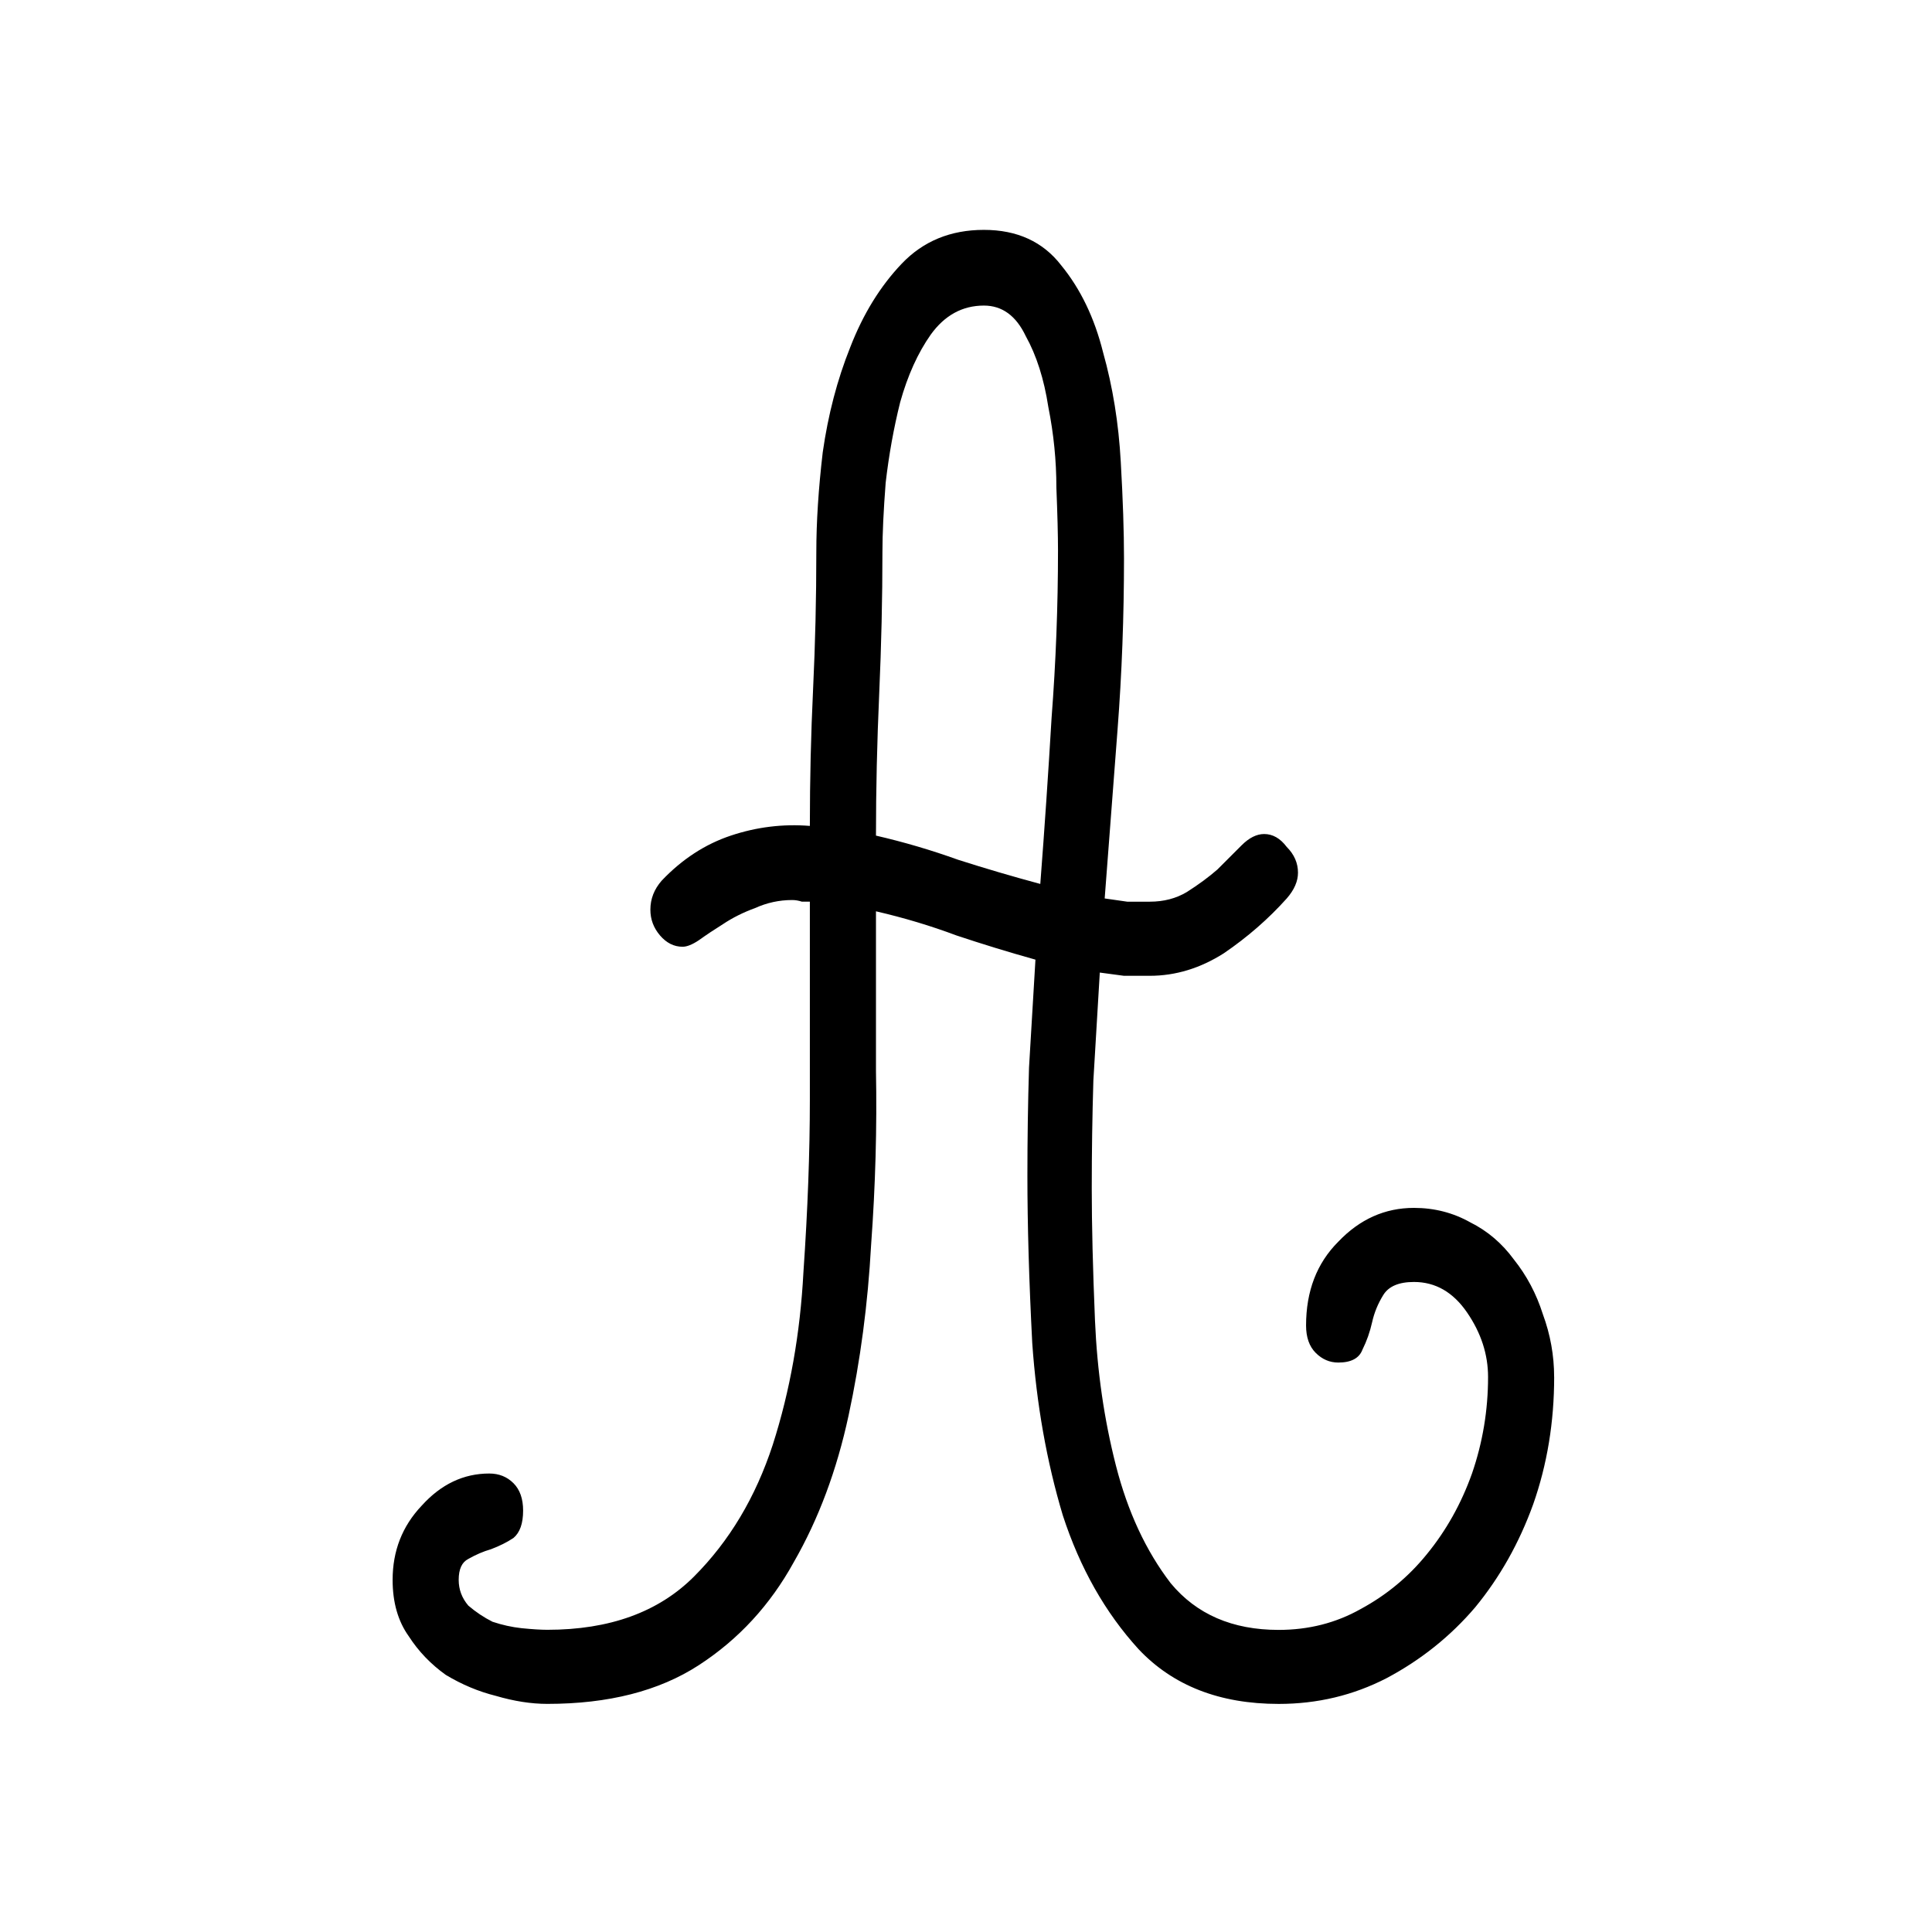
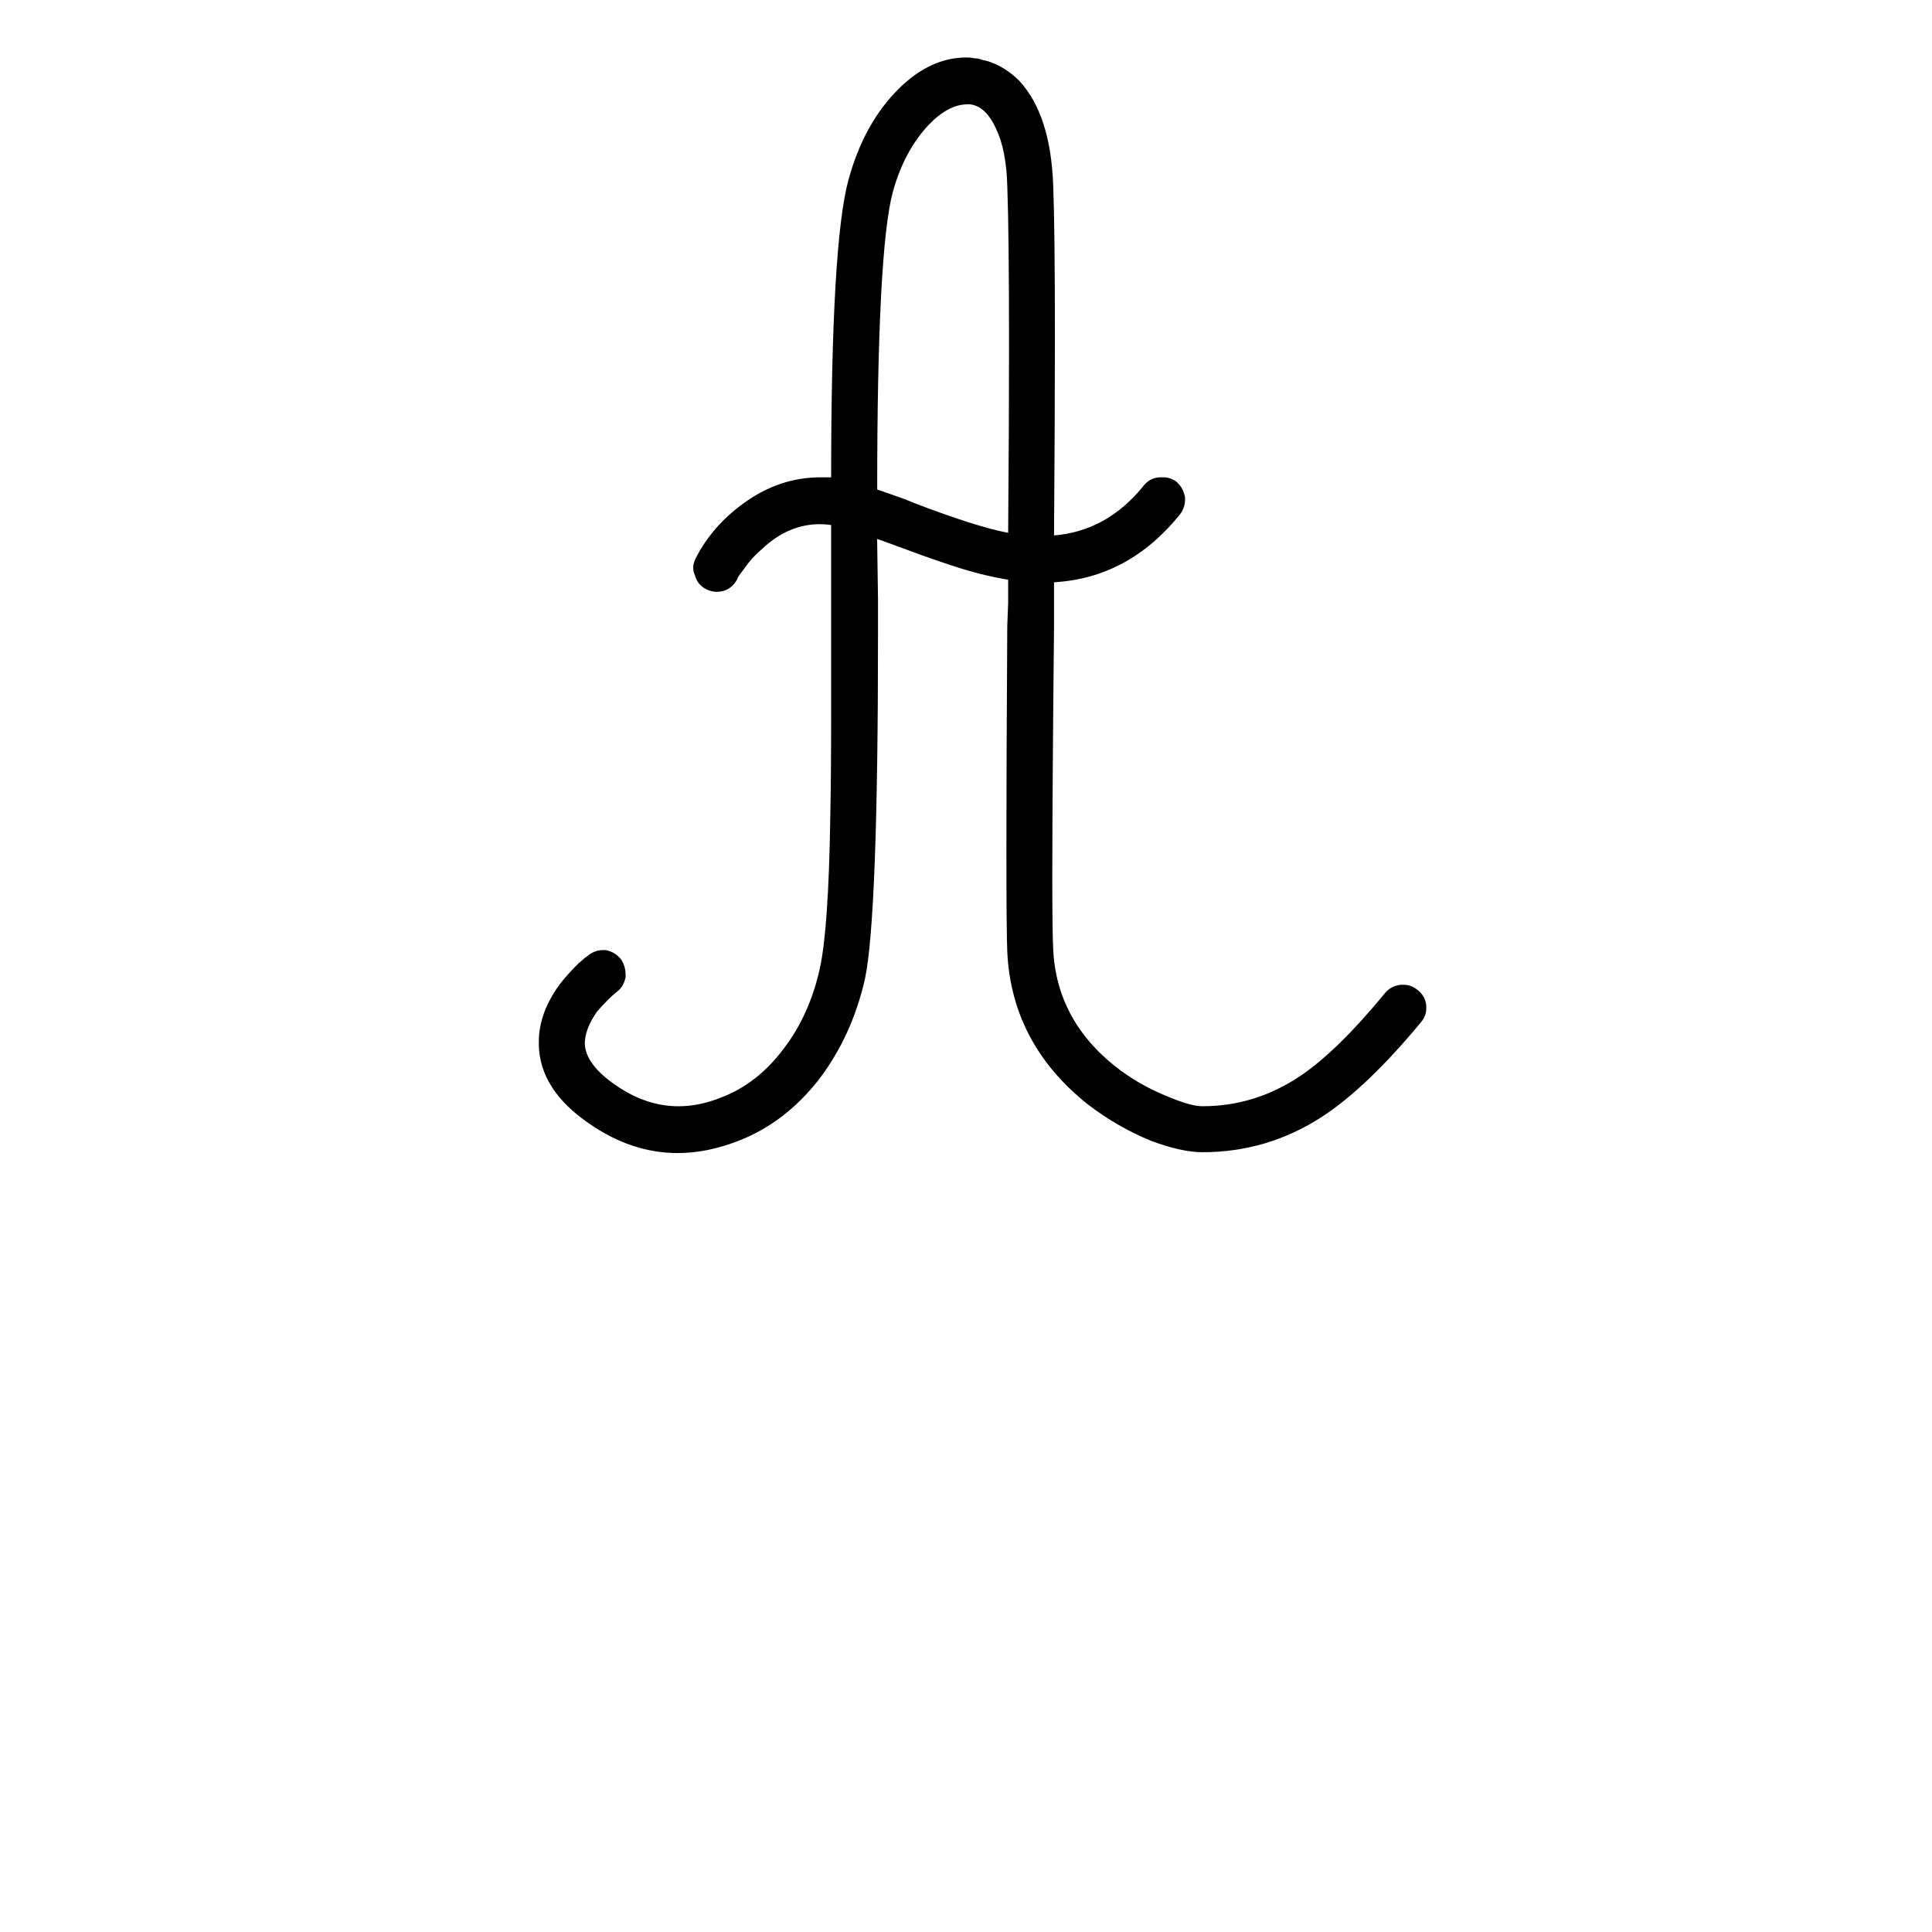
<svg xmlns="http://www.w3.org/2000/svg" width="55mm" height="55mm" viewBox="0 0 55 55" version="1.1" id="svg8">
  <defs id="defs2" />
  <g id="layer1" transform="translate(0,-242)">
-     <g aria-label="A" style="font-style:normal;font-variant:normal;font-weight:normal;font-stretch:normal;font-size:10.583px;line-height:1.25;font-family:'Cursive standard';-inkscape-font-specification:'Cursive standard';letter-spacing:0px;word-spacing:0px;fill:#000000;fill-opacity:1;stroke:none;stroke-width:0.265" id="text914">
-       <path d="m 44.244,281.197 q 0,1.926 -0.596,3.623 -0.596,1.651 -1.651,2.935 -1.055,1.238 -2.522,2.018 -1.422,0.734 -3.073,0.734 -2.522,0 -3.99,-1.559 -1.422,-1.559 -2.155,-3.806 -0.688,-2.293 -0.871,-4.907 -0.138,-2.66 -0.138,-4.77 0,-1.559 0.046,-3.073 0.092,-1.559 0.183,-3.073 -1.147,-0.321 -2.247,-0.688 -1.101,-0.413 -2.293,-0.688 0,2.064 0,4.54 0.046,2.431 -0.138,4.953 -0.138,2.522 -0.642,4.861 -0.504,2.339 -1.559,4.173 -1.009,1.834 -2.706,2.935 -1.697,1.101 -4.311,1.101 -0.688,0 -1.468,-0.229 -0.734,-0.183 -1.422,-0.596 -0.642,-0.459 -1.055,-1.101 -0.459,-0.642 -0.459,-1.605 0,-1.238 0.826,-2.11 0.826,-0.917 1.926,-0.917 0.413,0 0.688,0.275 0.275,0.275 0.275,0.78 0,0.55 -0.275,0.78 -0.275,0.183 -0.642,0.321 -0.321,0.092 -0.642,0.275 -0.275,0.138 -0.275,0.596 0,0.413 0.275,0.734 0.321,0.275 0.688,0.459 0.413,0.138 0.826,0.183 0.459,0.046 0.734,0.046 2.66,0 4.173,-1.513 1.513,-1.513 2.247,-3.761 0.734,-2.293 0.871,-4.907 0.183,-2.66 0.183,-4.907 v -5.641 q -0.092,0 -0.229,0 -0.138,-0.046 -0.275,-0.046 -0.55,0 -1.055,0.229 -0.504,0.183 -0.917,0.459 -0.367,0.229 -0.688,0.459 -0.275,0.183 -0.459,0.183 -0.367,0 -0.642,-0.321 -0.275,-0.321 -0.275,-0.734 0,-0.459 0.321,-0.826 0.871,-0.917 1.972,-1.284 1.101,-0.367 2.247,-0.275 0,-1.972 0.092,-3.898 0.092,-1.926 0.092,-3.898 0,-1.284 0.183,-2.843 0.229,-1.605 0.78,-2.981 0.55,-1.422 1.468,-2.385 0.917,-0.963 2.339,-0.963 1.422,0 2.201,1.009 0.826,1.009 1.192,2.477 0.413,1.468 0.504,3.119 0.092,1.605 0.092,2.752 0,2.477 -0.183,4.861 -0.183,2.385 -0.367,4.815 0.321,0.046 0.642,0.092 0.321,0 0.642,0 0.596,0 1.055,-0.275 0.504,-0.321 0.871,-0.642 0.367,-0.367 0.688,-0.688 0.321,-0.321 0.642,-0.321 0.367,0 0.642,0.367 0.321,0.321 0.321,0.734 0,0.367 -0.321,0.734 -0.78,0.871 -1.789,1.559 -1.009,0.642 -2.11,0.642 -0.367,0 -0.734,0 -0.321,-0.046 -0.688,-0.092 -0.092,1.513 -0.183,3.073 -0.046,1.513 -0.046,3.073 0,1.559 0.092,3.761 0.092,2.155 0.596,4.128 0.504,1.972 1.559,3.348 1.101,1.33 3.073,1.33 1.284,0 2.339,-0.596 1.101,-0.596 1.88,-1.559 0.826,-1.009 1.284,-2.293 0.459,-1.33 0.459,-2.752 0,-0.963 -0.596,-1.834 -0.596,-0.871 -1.513,-0.871 -0.642,0 -0.871,0.367 -0.229,0.367 -0.321,0.78 -0.092,0.413 -0.275,0.78 -0.138,0.367 -0.688,0.367 -0.367,0 -0.642,-0.275 -0.275,-0.275 -0.275,-0.78 0,-1.468 0.917,-2.385 0.917,-0.963 2.155,-0.963 0.871,0 1.605,0.413 0.734,0.367 1.238,1.055 0.55,0.688 0.826,1.559 0.321,0.871 0.321,1.789 z M 30.119,257.67 q 0,-0.642 -0.046,-1.789 0,-1.147 -0.229,-2.293 -0.183,-1.192 -0.642,-2.018 -0.413,-0.871 -1.192,-0.871 -0.917,0 -1.513,0.826 -0.55,0.78 -0.871,1.926 -0.275,1.101 -0.413,2.293 -0.092,1.192 -0.092,1.972 0,1.972 -0.092,4.036 -0.092,2.064 -0.092,4.036 1.192,0.275 2.339,0.688 1.147,0.367 2.339,0.688 0.183,-2.385 0.321,-4.724 0.183,-2.385 0.183,-4.77 z" style="font-size:45.861px;stroke-width:0.265" id="path916" />
+     <g style="font-style:normal;font-variant:normal;font-weight:normal;font-stretch:normal;font-size:63.5px;line-height:125%;font-family:Graphecrit;-inkscape-font-specification:Graphecrit;letter-spacing:0px;word-spacing:0px;fill:#000000;fill-opacity:1;stroke:none;stroke-width:1px;stroke-linecap:butt;stroke-linejoin:miter;stroke-opacity:1" id="text6642">
+       <path d="m 25.984,256.305 q 1.803,0.691 2.716,0.864 0.025,-3.062 0.025,-5.26 0,-3.284 -0.049,-4.593 -0.025,-1.037 -0.321,-1.655 -0.296,-0.642 -0.741,-0.691 l -0.074,0 q -0.543,0 -1.111,0.593 -0.691,0.741 -1.012,1.901 -0.445,1.655 -0.445,8.47 l 0.494,0.173 q 0.296,0.099 0.519,0.198 z m 14.372,13.878 q 0.222,0.173 0.247,0.445 l 0,0.074 q 0,0.222 -0.148,0.395 -1.531,1.852 -2.815,2.692 -1.556,1.012 -3.408,1.012 -0.593,0 -1.457,-0.321 -0.963,-0.395 -1.803,-1.037 -2.173,-1.729 -2.297,-4.346 -0.025,-0.593 -0.025,-2.914 0,-2.321 0.025,-6.371 l 0.025,-0.642 0,-0.667 q -0.766,-0.123 -1.655,-0.42 -0.37,-0.123 -0.79,-0.272 -0.272,-0.099 -0.741,-0.272 l -0.272,-0.099 -0.272,-0.099 0.025,1.729 0,1.012 q 0,8.001 -0.37,9.779 -0.37,1.63 -1.309,2.865 -0.963,1.235 -2.297,1.753 -0.889,0.346 -1.729,0.346 -1.309,0 -2.519,-0.84 -1.408,-0.963 -1.432,-2.247 l 0,-0.074 q 0,-0.864 0.642,-1.704 0.222,-0.272 0.494,-0.543 0.099,-0.074 0.173,-0.148 l 0.074,-0.049 0.025,-0.025 q 0.198,-0.148 0.42,-0.148 l 0.074,0 q 0.272,0.049 0.445,0.272 0.123,0.198 0.123,0.42 l 0,0.074 q -0.049,0.272 -0.247,0.42 -0.123,0.099 -0.247,0.222 -0.173,0.173 -0.321,0.346 -0.346,0.494 -0.346,0.914 0.025,0.593 0.889,1.185 0.864,0.593 1.778,0.593 0.593,0 1.21,-0.247 1.037,-0.395 1.778,-1.383 0.741,-0.963 1.037,-2.297 0.247,-1.136 0.296,-4.272 0.025,-1.235 0.025,-2.988 l 0,-5.359 q -0.173,-0.025 -0.321,-0.025 -0.889,0 -1.63,0.691 -0.296,0.247 -0.519,0.568 -0.074,0.099 -0.148,0.198 -0.025,0.049 -0.049,0.074 l 0,0.025 q -0.198,0.37 -0.593,0.37 -0.148,0 -0.296,-0.074 -0.247,-0.123 -0.321,-0.395 -0.049,-0.099 -0.049,-0.222 0,-0.123 0.074,-0.272 0.469,-0.914 1.358,-1.556 1.012,-0.741 2.198,-0.741 l 0.296,0 q 0,-6.668 0.494,-8.47 0.445,-1.63 1.457,-2.618 0.889,-0.864 1.901,-0.864 0.123,0 0.247,0.025 0.099,0 0.222,0.049 0.148,0.025 0.321,0.099 0.395,0.173 0.716,0.494 0.889,0.963 0.963,2.963 0.049,1.259 0.049,4.322 0,2.321 -0.025,5.655 1.506,-0.123 2.544,-1.408 0.173,-0.222 0.445,-0.247 l 0.123,0 q 0.198,0 0.37,0.123 0.198,0.173 0.247,0.445 l 0,0.074 q 0,0.222 -0.148,0.42 -1.457,1.803 -3.581,1.926 l 0,1.259 q -0.049,4.791 -0.049,7.137 0,1.556 0.025,2.05 0.099,2.099 1.926,3.457 0.642,0.469 1.408,0.766 0.593,0.247 0.914,0.247 1.506,0 2.79,-0.864 1.062,-0.716 2.42,-2.371 0.173,-0.198 0.445,-0.222 l 0.074,0 q 0.222,0 0.395,0.148 z" style="font-size:49.389px" id="path7417" />
    </g>
  </g>
</svg>
